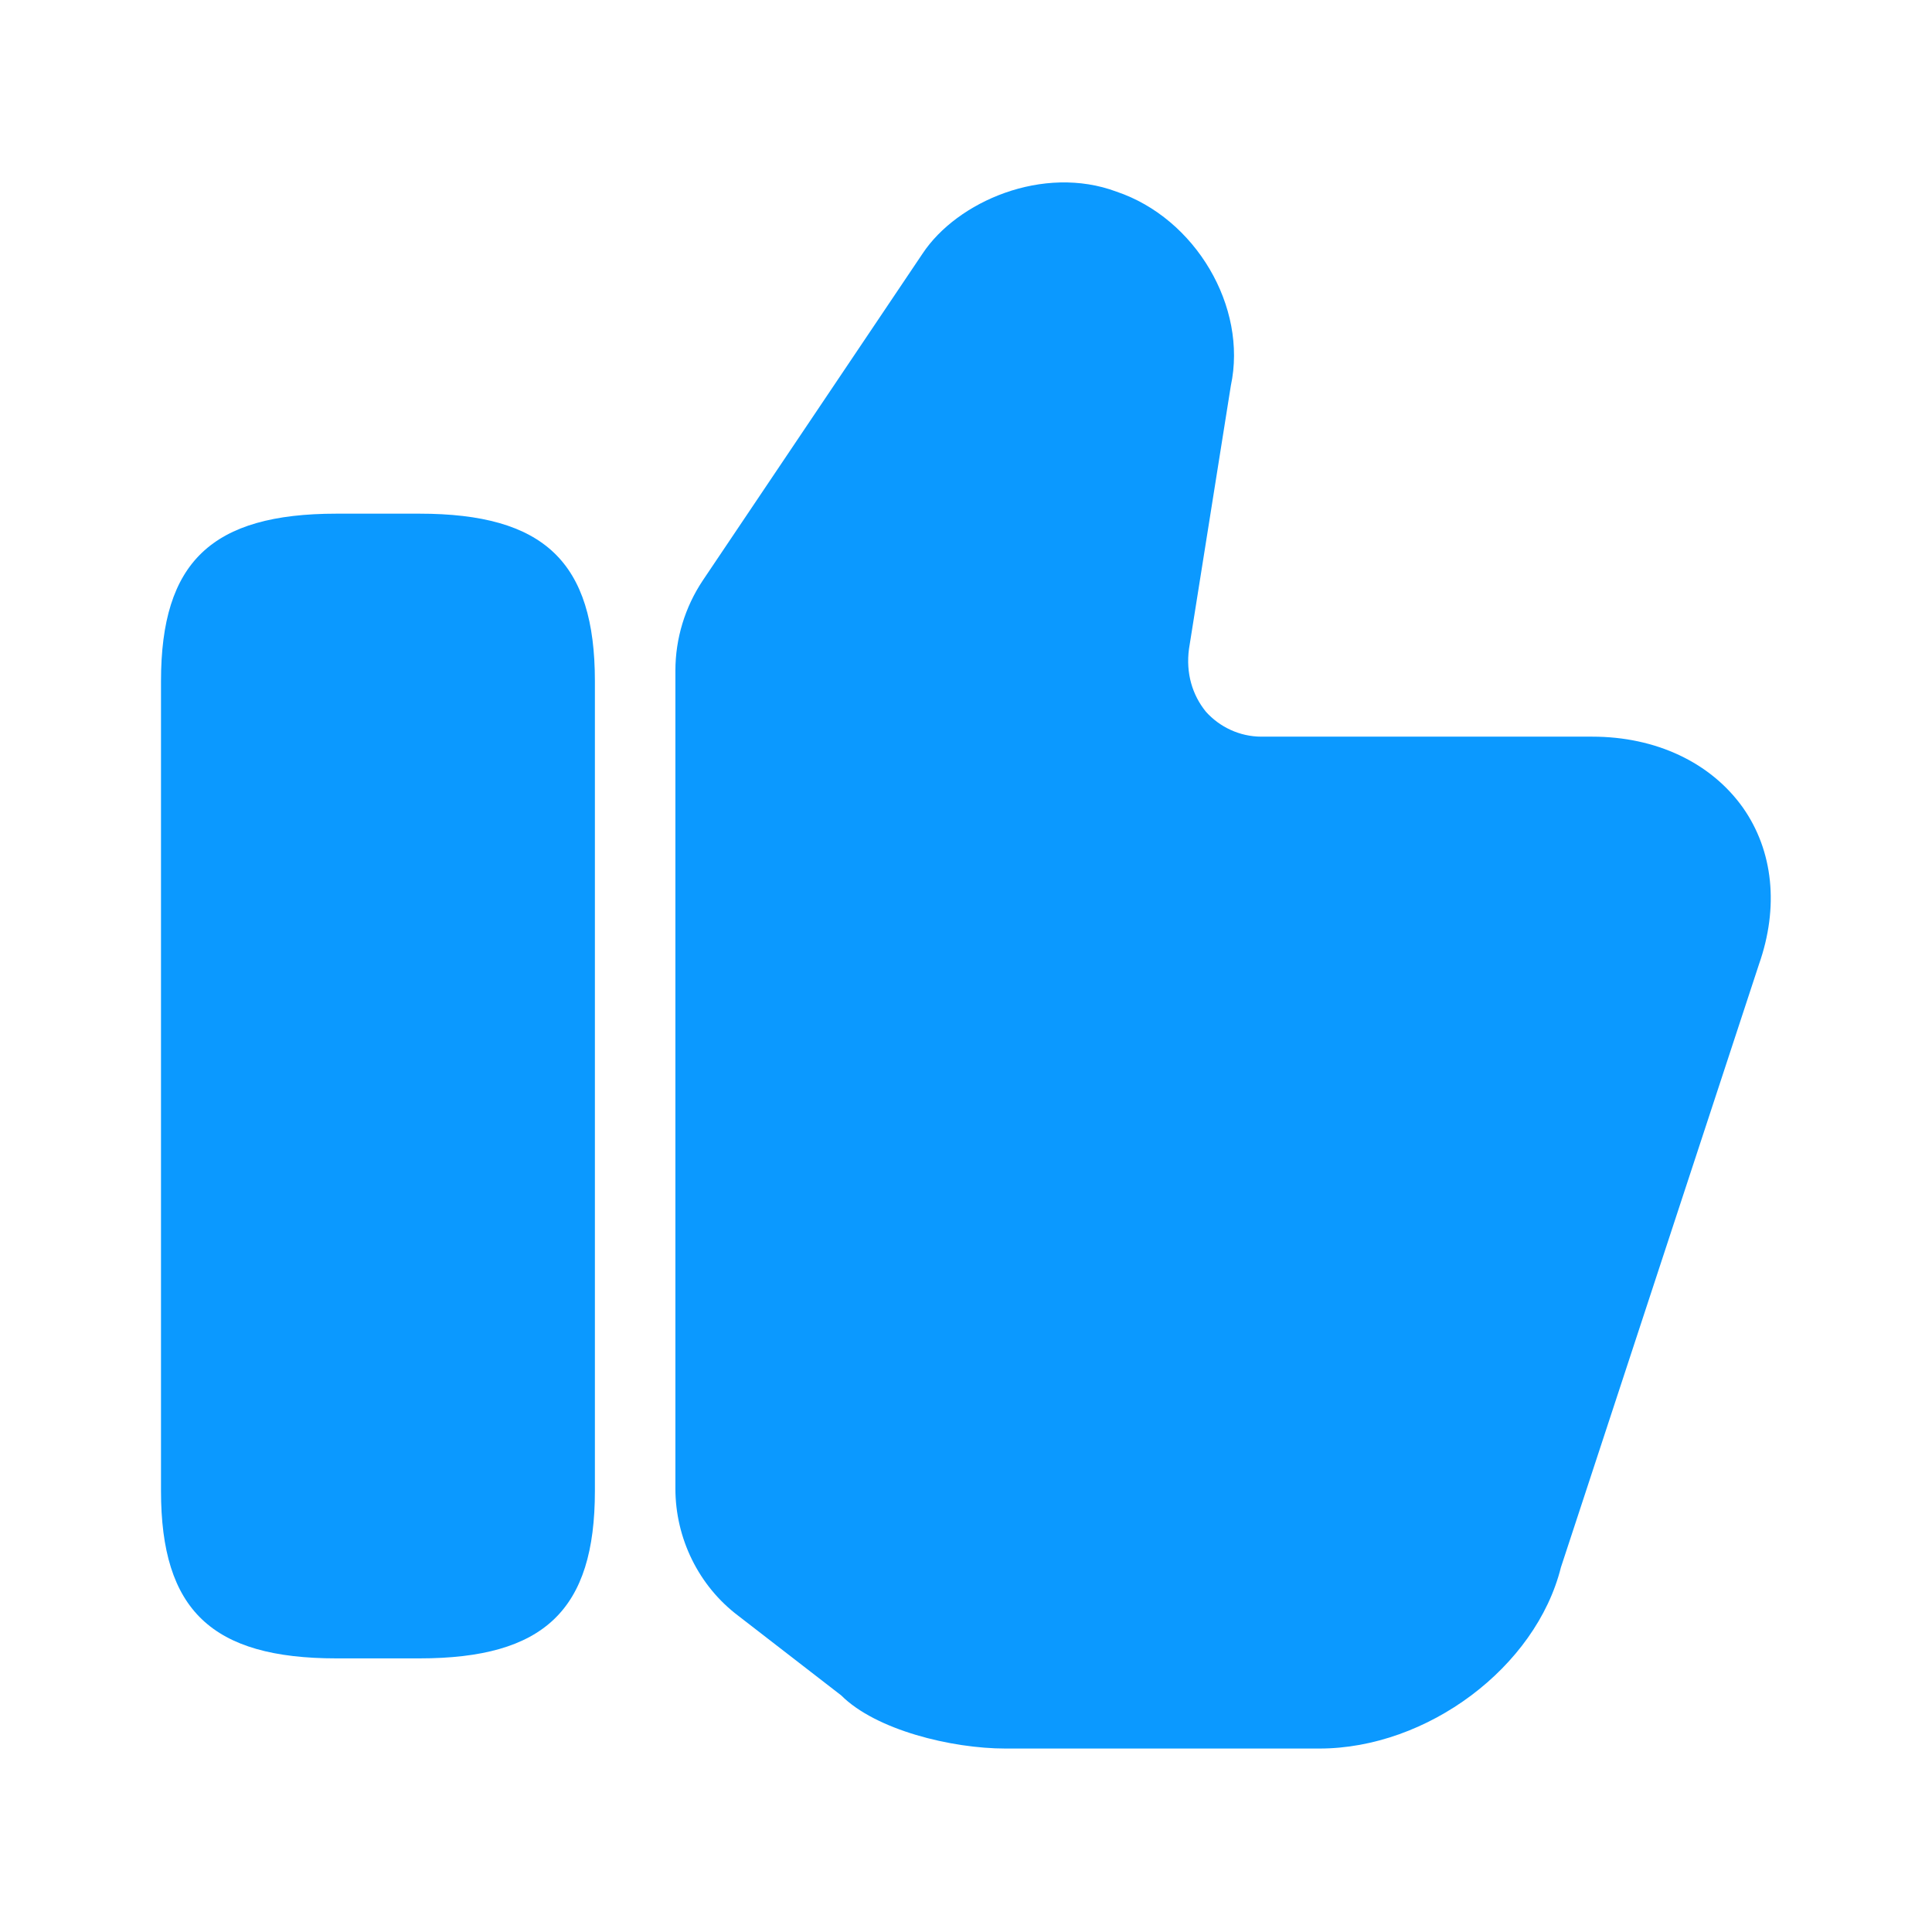
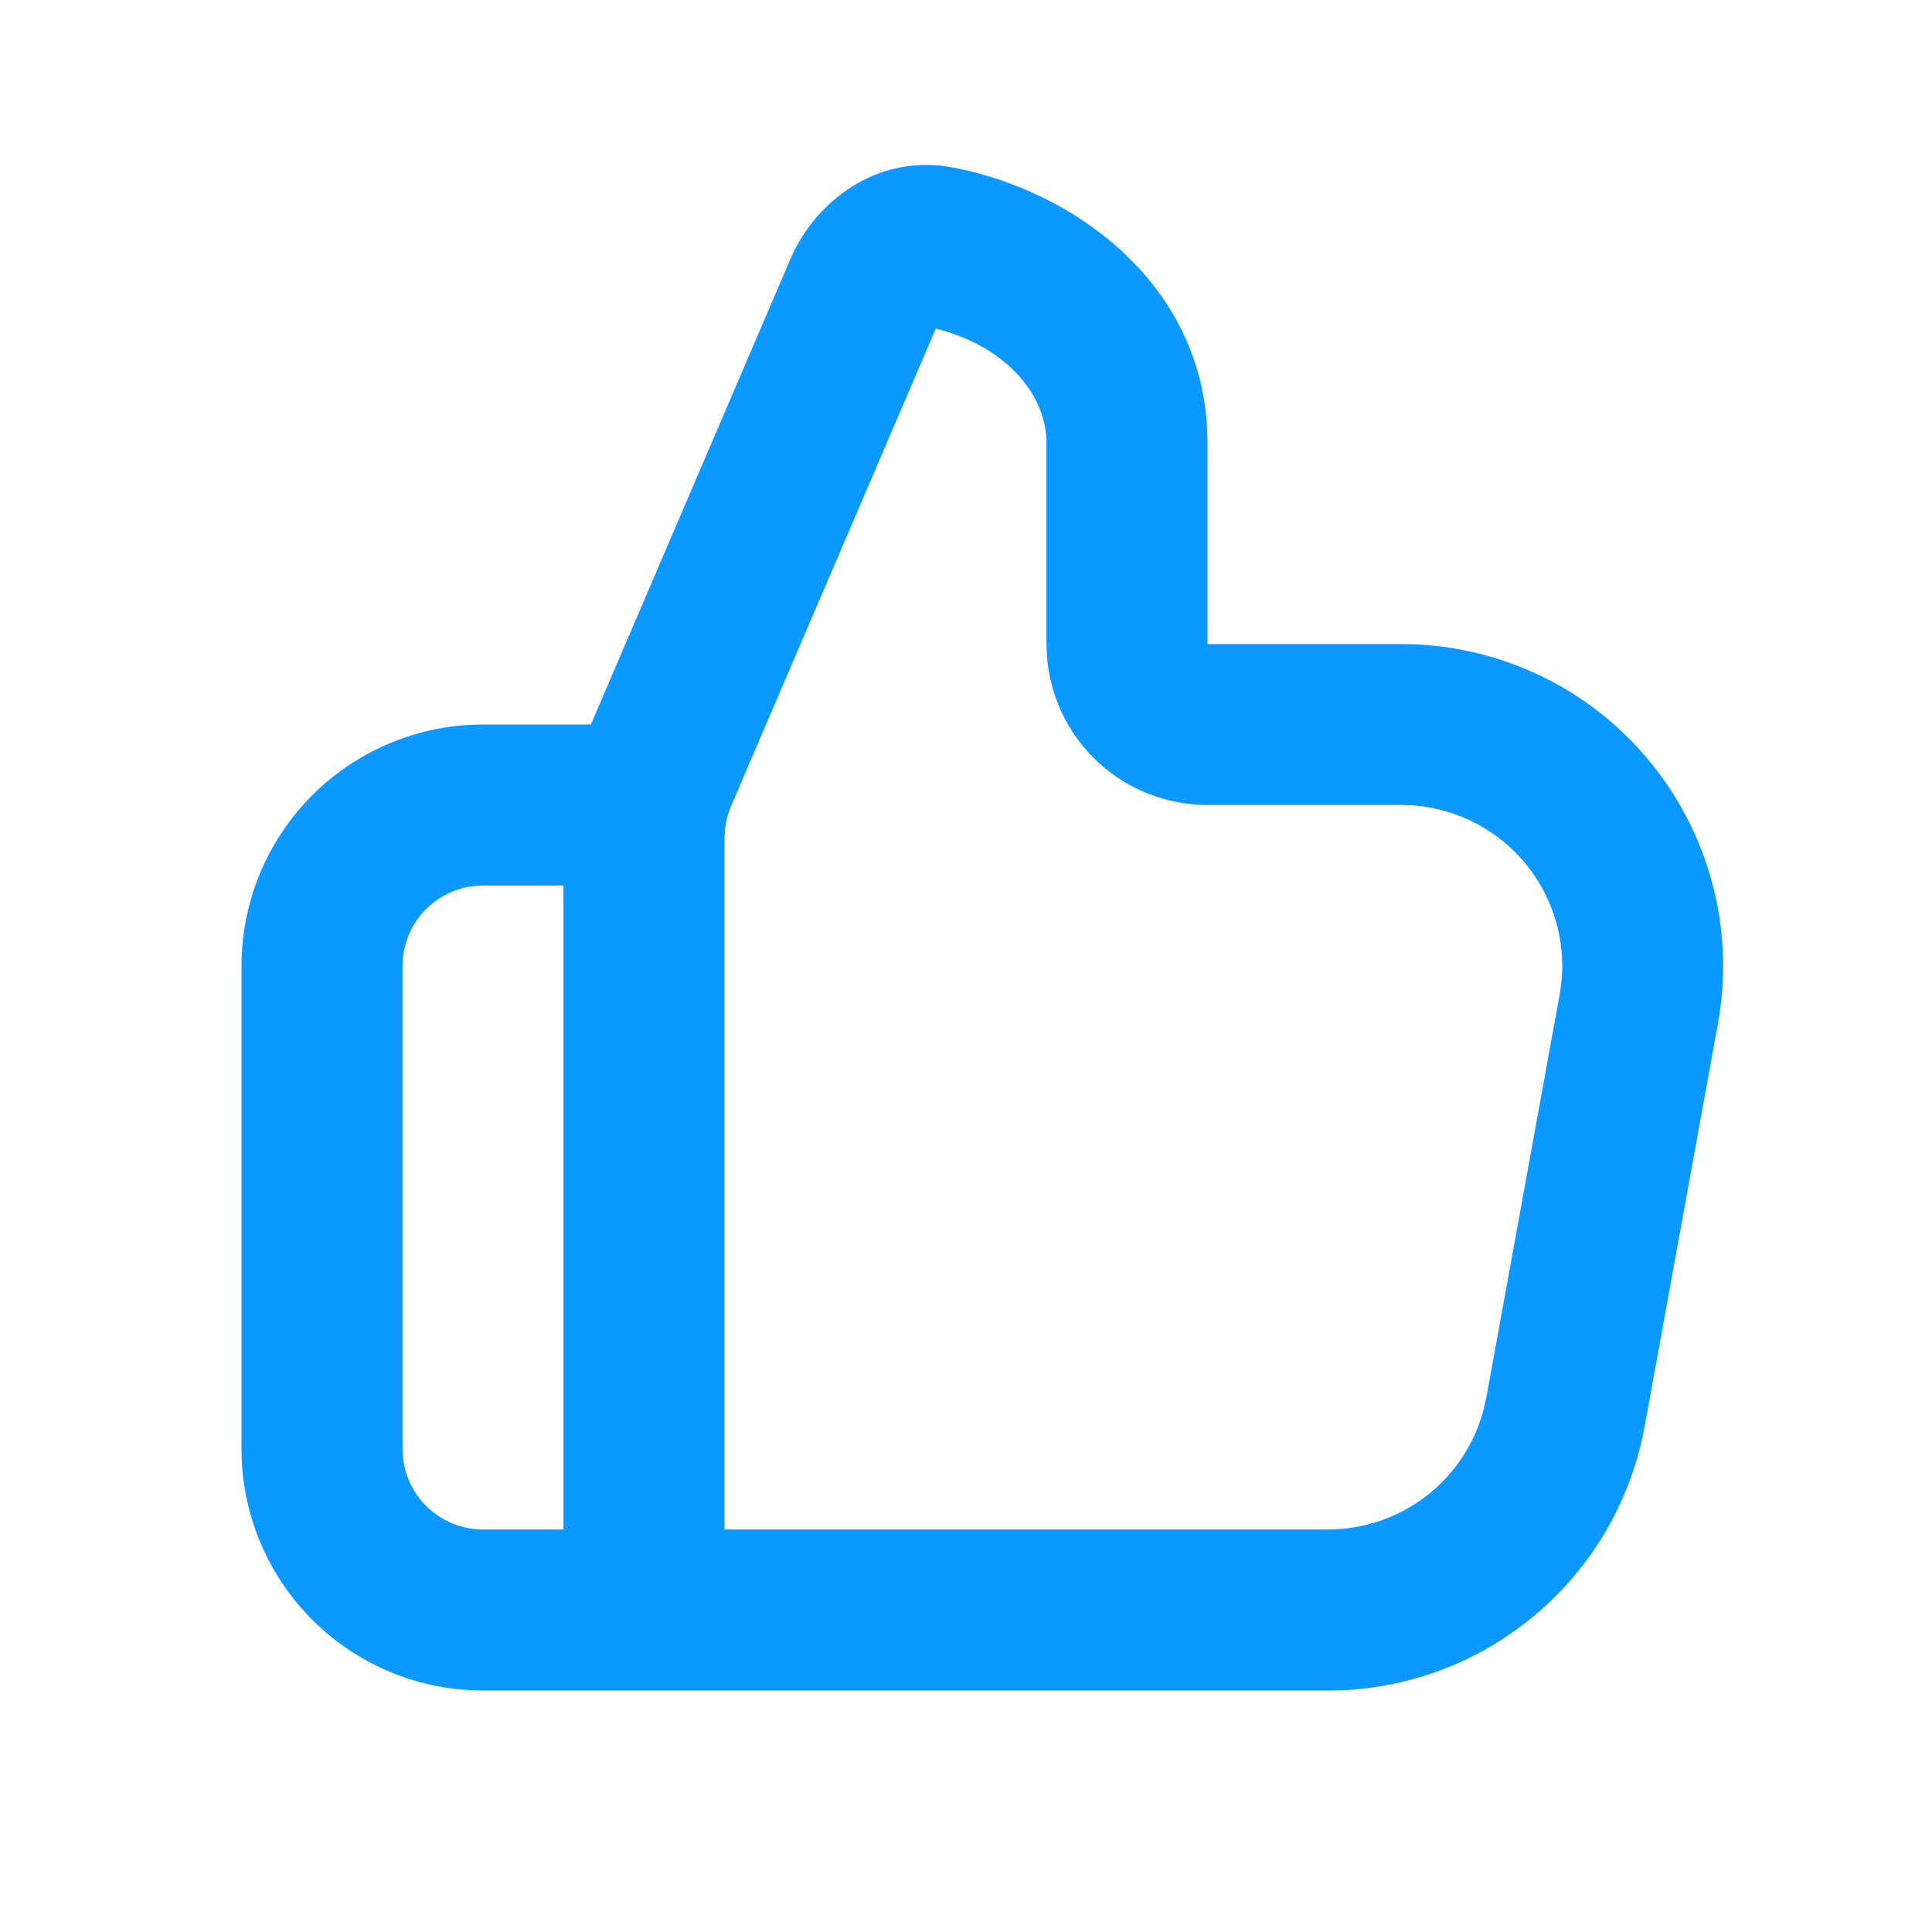
- <svg xmlns="http://www.w3.org/2000/svg" width="24" height="24" viewBox="0 0 24 24" fill="none">
-   <path d="M8.39 18.491V8.331C8.39 7.931 8.51 7.541 8.73 7.211L11.46 3.151C11.89 2.501 12.96 2.041 13.87 2.381C14.85 2.711 15.5 3.811 15.29 4.791L14.77 8.061C14.73 8.361 14.81 8.631 14.98 8.841C15.15 9.031 15.4 9.151 15.67 9.151H19.78C20.57 9.151 21.25 9.471 21.65 10.031C22.03 10.571 22.1 11.271 21.85 11.981L19.39 19.471C19.08 20.711 17.73 21.721 16.39 21.721H12.49C11.82 21.721 10.88 21.491 10.45 21.061L9.17 20.071C8.68 19.701 8.39 19.111 8.39 18.491Z" fill="#0B99FF" />
-   <path d="M5.21 6.381H4.18C2.63 6.381 2 6.981 2 8.461V18.521C2 20.001 2.63 20.601 4.18 20.601H5.21C6.76 20.601 7.39 20.001 7.39 18.521V8.461C7.39 6.981 6.76 6.381 5.21 6.381Z" fill="#0B99FF" />
+ <svg xmlns="http://www.w3.org/2000/svg" width="20" height="20" viewBox="0 0 20 20" fill="none">
+   <path fill-rule="evenodd" clip-rule="evenodd" d="M8.184 2.677C8.431 2.102 9.068 1.58 9.871 1.735C11.099 1.971 12.403 2.902 12.495 4.413L12.5 4.583V6.667H14.504C14.979 6.667 15.448 6.768 15.88 6.964C16.312 7.159 16.698 7.445 17.01 7.802C17.323 8.159 17.556 8.578 17.694 9.032C17.832 9.486 17.871 9.964 17.809 10.435L17.784 10.597L17.026 14.763C16.891 15.503 16.511 16.176 15.945 16.672C15.38 17.169 14.664 17.459 13.912 17.497L13.747 17.5H5C4.362 17.5 3.749 17.256 3.285 16.819C2.821 16.381 2.542 15.783 2.504 15.147L2.5 15V10C2.5 9.362 2.744 8.749 3.181 8.285C3.619 7.821 4.217 7.542 4.853 7.504L5 7.5H6.117L8.184 2.677ZM5.833 9.167H5C4.779 9.167 4.567 9.254 4.411 9.411C4.254 9.567 4.167 9.779 4.167 10V15C4.167 15.221 4.254 15.433 4.411 15.589C4.567 15.745 4.779 15.833 5 15.833H5.833V9.167ZM9.688 3.4L7.567 8.347C7.538 8.416 7.518 8.489 7.508 8.563L7.5 8.675V15.833H13.747C14.114 15.833 14.471 15.712 14.763 15.488C15.054 15.264 15.263 14.95 15.357 14.595L15.387 14.465L16.145 10.298C16.187 10.068 16.18 9.832 16.125 9.605C16.069 9.378 15.967 9.165 15.824 8.98C15.681 8.795 15.5 8.642 15.294 8.531C15.088 8.421 14.861 8.355 14.628 8.337L14.504 8.333H12.5C12.079 8.333 11.675 8.175 11.366 7.889C11.058 7.603 10.869 7.211 10.838 6.792L10.833 6.667V4.583C10.833 4.122 10.472 3.653 9.829 3.442L9.688 3.4Z" fill="#0B99FF" />
</svg>
